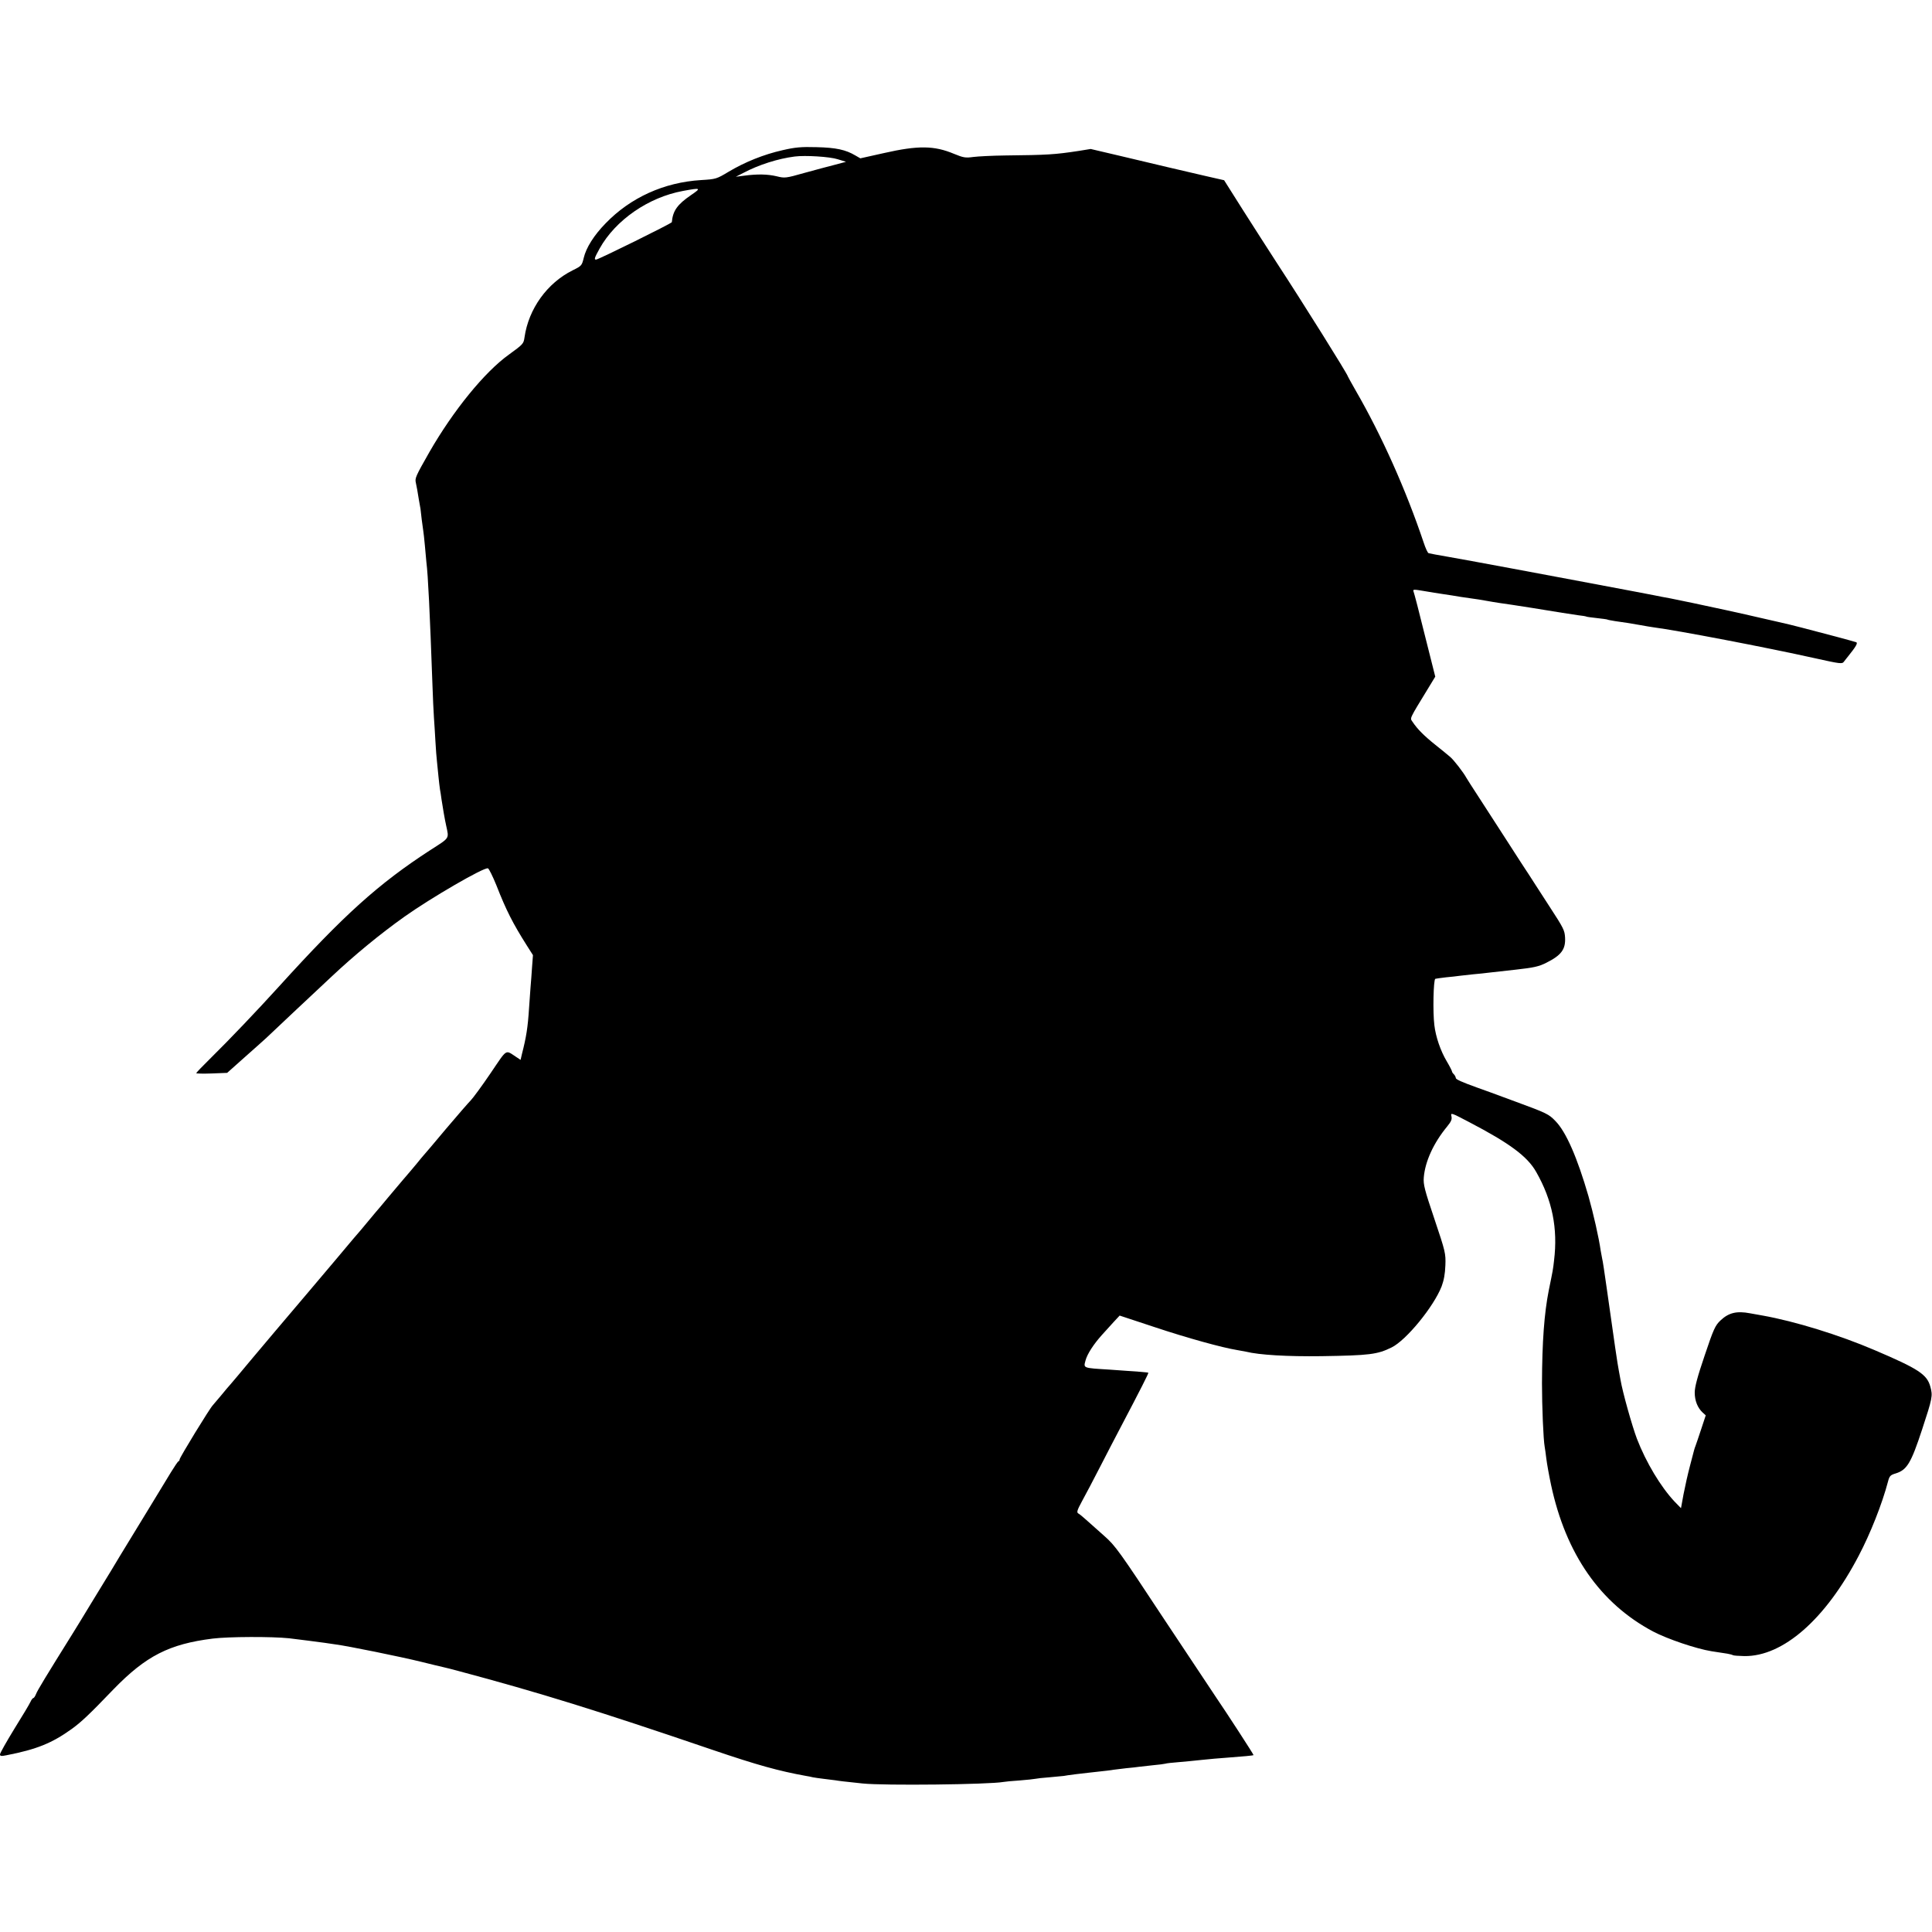
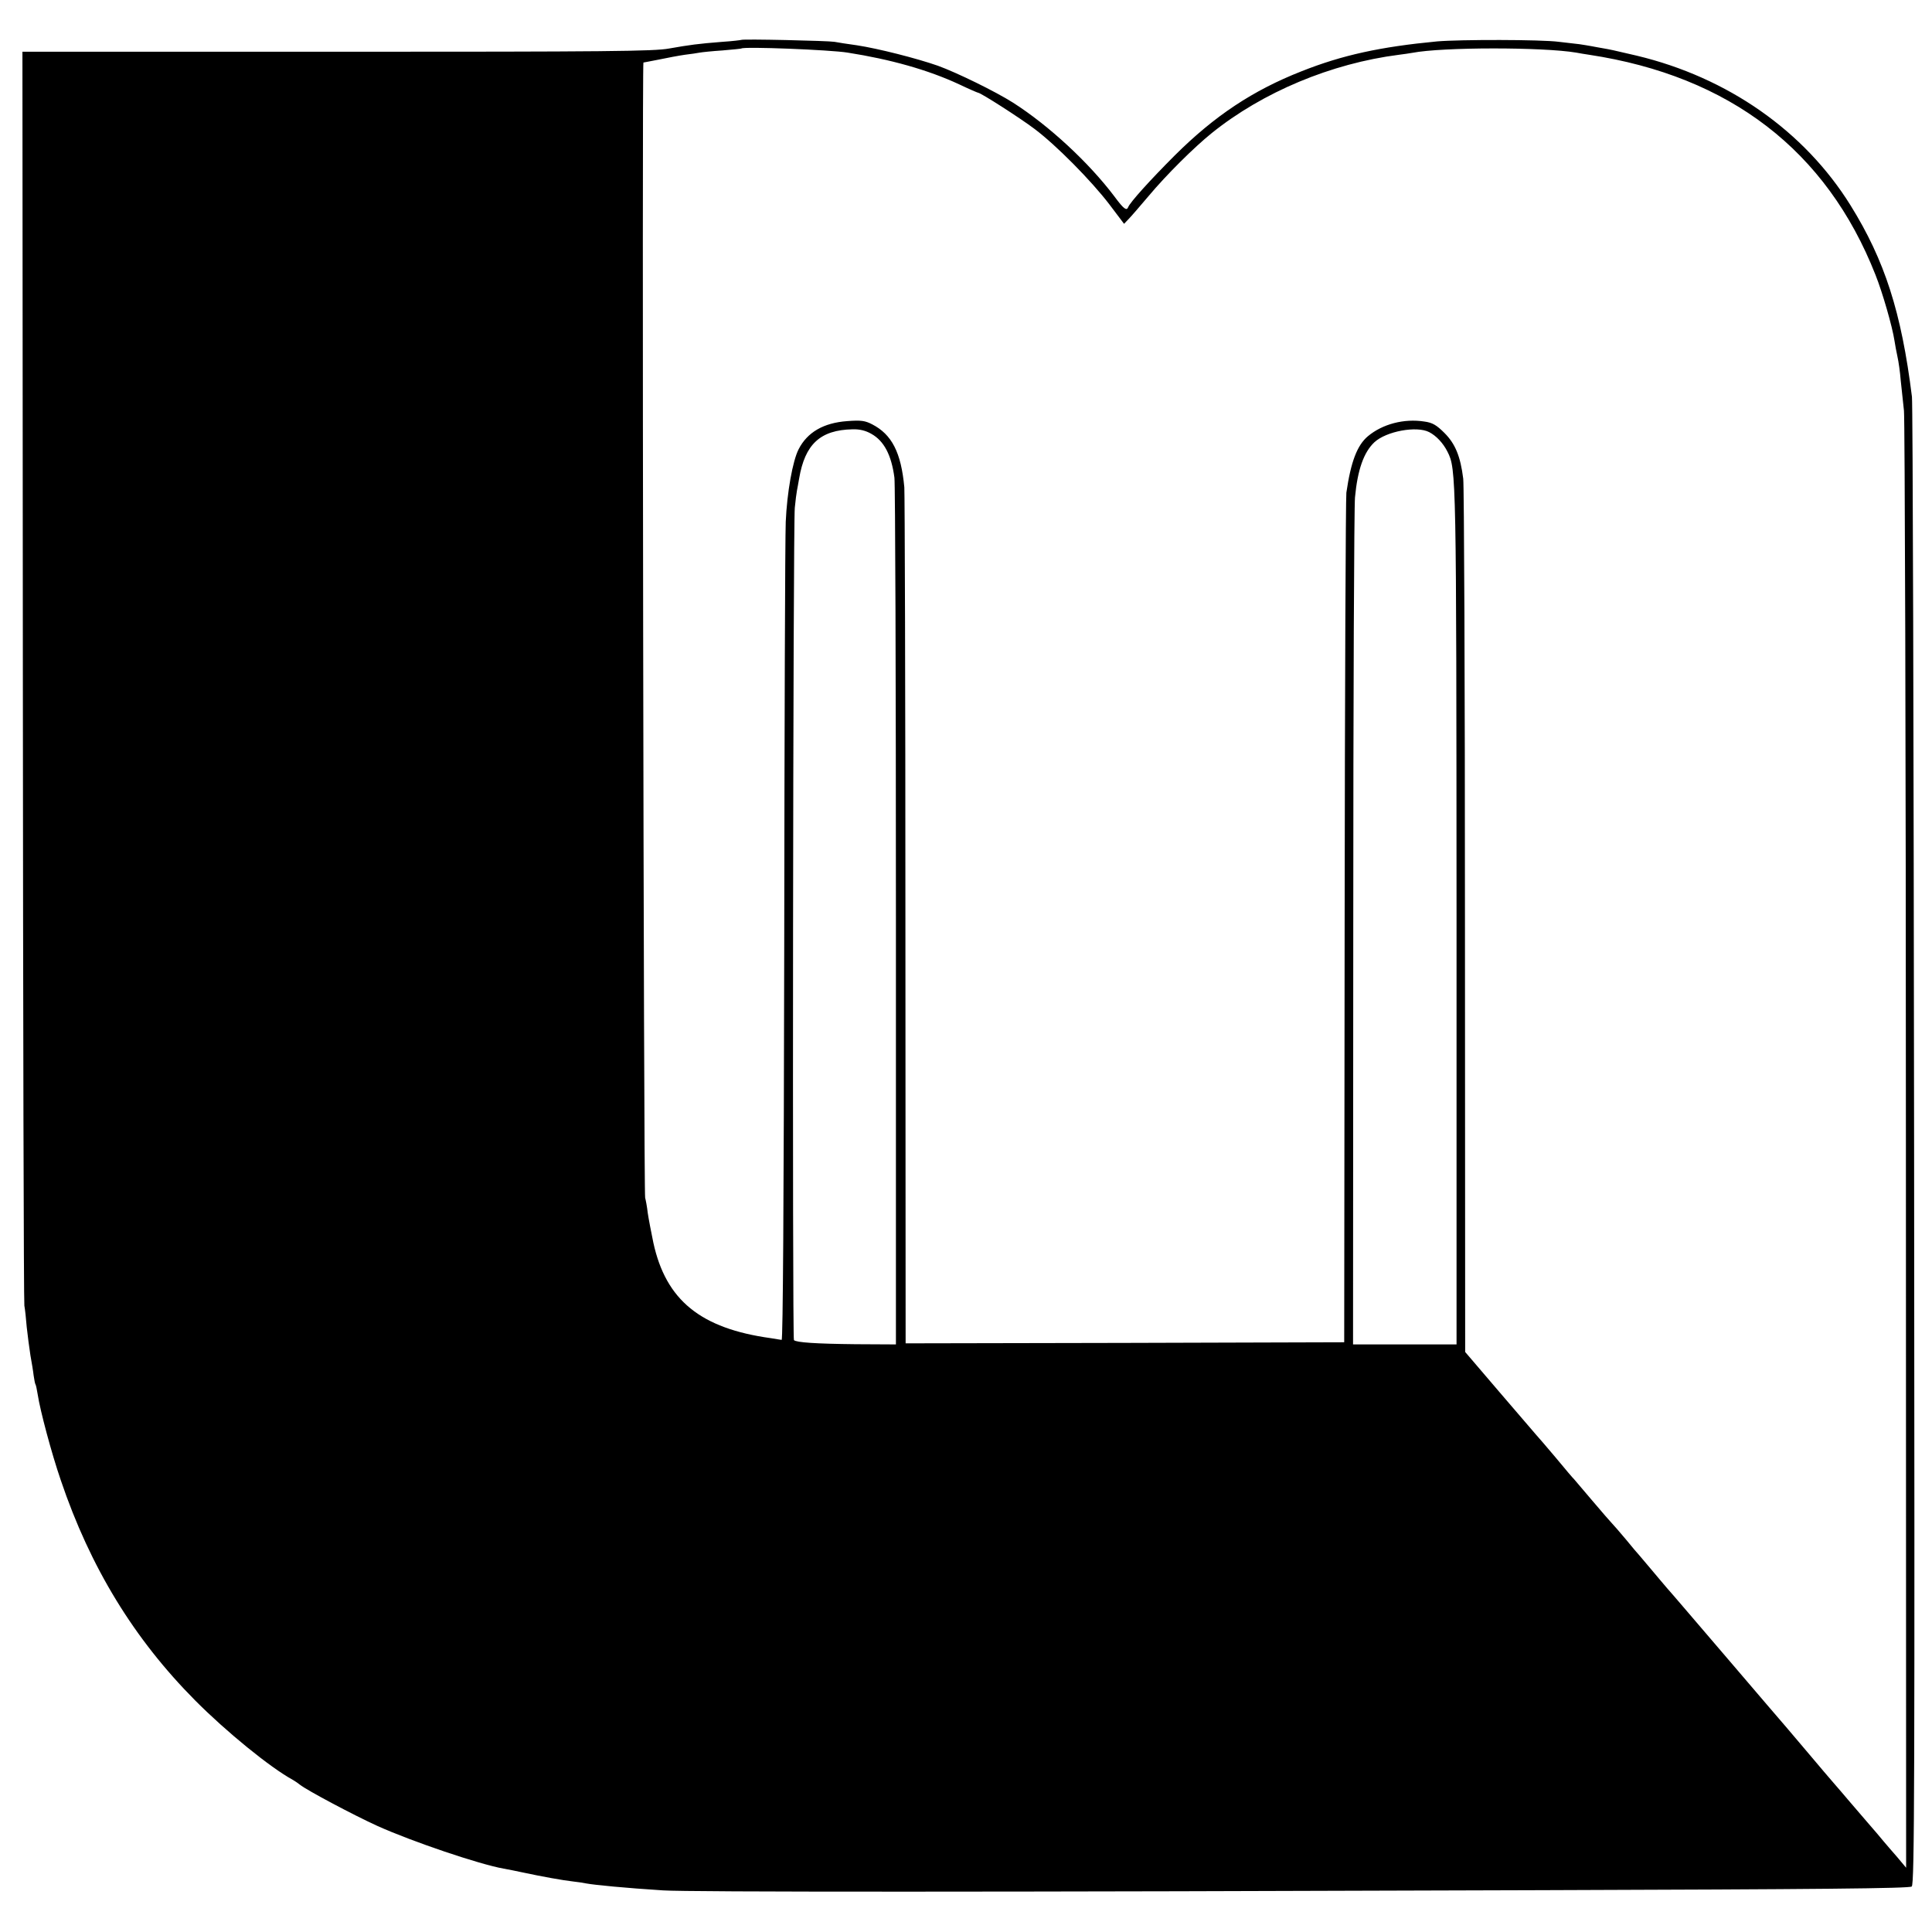
- <svg xmlns="http://www.w3.org/2000/svg" version="1.0" width="1280pt" height="1280pt" viewBox="0 0 1280 1280" preserveAspectRatio="xMidYMid meet">
-   <g transform="translate(0,1280) scale(0.1,-0.1)" fill="#000000" stroke="none">
-     <path d="M5185 11805 c-125 -28 -251 -79 -358 -143 -80 -48 -84 -49 -182 -55 -246 -15 -468 -116 -633 -287 -77 -79 -129 -161 -145 -230 -12 -49 -14 -52 -73 -81 -169 -84 -292 -255 -319 -444 -6 -42 -8 -45 -103 -114 -161 -115 -369 -371 -527 -646 -91 -160 -97 -173 -90 -203 7 -33 11 -55 20 -112 4 -25 9 -53 11 -62 1 -9 5 -41 8 -70 4 -29 8 -62 10 -73 2 -11 7 -56 11 -100 4 -44 8 -93 10 -110 11 -84 23 -336 40 -810 3 -82 7 -181 10 -220 3 -38 7 -110 10 -160 3 -49 7 -108 10 -130 2 -22 7 -67 10 -100 3 -33 8 -71 10 -85 3 -14 7 -43 10 -65 7 -48 23 -141 31 -175 19 -89 26 -78 -105 -162 -345 -224 -573 -430 -1002 -903 -146 -161 -333 -357 -451 -473 -54 -53 -98 -99 -98 -102 0 -3 46 -4 102 -2 l103 4 120 107 c66 58 129 115 141 126 35 34 310 292 431 405 150 141 321 282 483 397 176 125 529 330 553 320 7 -3 32 -54 56 -113 64 -164 109 -252 200 -396 l42 -66 -6 -79 c-3 -43 -7 -103 -10 -133 -2 -30 -7 -93 -10 -140 -8 -126 -18 -190 -47 -303 l-9 -39 -27 18 c-77 50 -58 61 -173 -108 -57 -84 -116 -164 -130 -178 -14 -14 -88 -99 -165 -190 -76 -91 -143 -170 -149 -176 -5 -6 -25 -29 -43 -52 -32 -39 -43 -51 -95 -112 -12 -14 -56 -66 -97 -115 -41 -50 -77 -92 -80 -95 -3 -3 -25 -30 -50 -60 -25 -30 -47 -57 -50 -60 -3 -3 -78 -90 -165 -195 -88 -104 -172 -203 -186 -220 -29 -33 -399 -471 -464 -550 -22 -26 -45 -53 -50 -59 -6 -6 -33 -38 -60 -71 -28 -33 -52 -62 -55 -65 -19 -18 -220 -347 -220 -359 0 -5 -3 -11 -8 -13 -4 -1 -26 -34 -50 -73 -23 -38 -89 -146 -146 -240 -57 -93 -142 -232 -188 -308 -45 -76 -90 -149 -98 -162 -8 -14 -53 -86 -99 -162 -46 -76 -99 -163 -118 -193 -179 -287 -235 -379 -244 -403 -6 -15 -14 -27 -18 -27 -4 0 -13 -11 -19 -25 -6 -14 -54 -94 -107 -179 -52 -85 -95 -161 -95 -169 0 -12 8 -13 43 -6 200 39 301 80 432 174 62 45 113 92 278 264 214 220 368 299 657 335 106 13 390 14 505 2 69 -8 198 -25 235 -30 14 -2 48 -7 75 -11 78 -10 428 -81 566 -115 68 -17 135 -33 149 -36 14 -3 58 -14 98 -25 539 -144 919 -262 1682 -522 297 -101 438 -140 620 -173 14 -2 34 -6 45 -9 11 -2 43 -7 70 -10 28 -3 64 -8 80 -10 30 -5 48 -7 180 -21 142 -15 838 -7 932 10 10 2 59 7 108 10 50 4 97 9 105 11 8 2 50 7 93 10 43 4 86 8 95 9 18 4 119 17 162 21 118 13 154 17 168 20 9 1 46 6 82 10 36 3 76 8 90 10 14 2 54 6 90 10 36 3 72 8 80 10 8 3 47 7 85 10 39 3 108 10 155 15 47 5 123 12 170 15 108 8 173 14 175 17 2 3 -182 286 -245 378 -17 25 -174 261 -349 525 -296 449 -322 485 -396 550 -44 39 -97 86 -118 105 -21 19 -45 39 -53 43 -12 7 -8 21 24 80 22 40 77 144 122 232 45 88 106 205 135 260 130 247 186 358 183 360 -3 3 -52 7 -258 21 -178 11 -172 9 -158 61 11 42 54 108 108 168 20 22 55 60 77 85 l41 44 233 -77 c216 -72 449 -136 543 -151 21 -4 48 -9 60 -11 89 -22 274 -33 501 -30 317 5 370 11 465 58 97 48 278 269 331 404 15 40 23 83 25 140 3 78 0 91 -72 305 -66 196 -75 230 -71 278 9 106 65 228 155 337 27 33 33 48 28 68 -6 25 -1 23 119 -40 268 -140 385 -227 443 -330 106 -186 144 -373 118 -586 -7 -62 -7 -61 -35 -198 -30 -152 -44 -339 -45 -616 0 -154 9 -371 18 -421 2 -10 7 -46 11 -79 4 -33 18 -111 31 -172 98 -459 326 -786 676 -972 95 -50 287 -115 388 -131 41 -6 88 -14 104 -16 16 -3 33 -7 37 -10 5 -3 39 -5 76 -6 256 -3 537 243 757 664 77 146 156 345 195 494 9 35 16 42 50 52 75 23 102 68 175 290 69 210 72 224 55 285 -22 81 -78 118 -369 242 -233 100 -528 191 -741 229 -8 1 -45 8 -84 15 -89 17 -142 4 -196 -47 -35 -33 -46 -56 -105 -232 -48 -141 -66 -209 -66 -246 0 -54 19 -101 52 -132 l21 -19 -31 -94 c-17 -52 -34 -101 -37 -109 -7 -18 -6 -14 -36 -130 -14 -52 -33 -137 -43 -189 l-17 -93 -42 43 c-92 98 -189 259 -250 417 -32 85 -95 308 -109 392 -3 19 -8 46 -11 60 -8 40 -29 181 -80 545 -14 99 -27 187 -30 195 -2 8 -6 32 -10 54 -12 86 -49 248 -81 361 -74 255 -148 426 -219 498 -44 46 -59 53 -263 128 -119 44 -235 87 -257 94 -100 36 -140 54 -140 63 0 6 -6 17 -12 24 -7 6 -13 15 -13 19 0 4 -15 34 -34 66 -42 70 -74 164 -83 241 -11 89 -6 299 6 307 3 1 35 6 71 10 36 3 76 8 90 10 14 2 54 6 90 10 36 3 83 8 105 11 22 2 103 11 179 20 116 13 150 20 200 45 100 50 129 89 125 167 -3 49 -8 60 -107 212 -30 47 -74 114 -97 150 -23 36 -50 78 -61 94 -22 34 -13 19 -139 215 -55 86 -132 204 -170 263 -39 59 -74 115 -80 125 -19 35 -83 118 -107 138 -12 11 -57 47 -98 80 -74 59 -120 105 -151 152 -18 28 -28 8 108 231 l42 69 -69 274 c-37 151 -71 281 -75 290 -6 15 1 15 71 3 42 -7 95 -16 118 -19 22 -3 52 -8 66 -10 35 -6 77 -13 130 -20 25 -3 68 -10 95 -15 28 -5 68 -12 90 -15 62 -8 353 -54 415 -65 30 -5 78 -12 105 -16 28 -3 52 -7 55 -9 3 -2 34 -6 70 -10 36 -4 67 -8 70 -10 3 -2 26 -6 50 -10 64 -9 97 -14 165 -26 33 -6 73 -13 89 -15 157 -20 752 -134 1066 -204 176 -39 185 -40 197 -23 8 10 19 25 26 33 53 66 67 90 55 95 -24 8 -206 57 -358 96 -41 11 -115 29 -165 40 -49 11 -97 22 -105 24 -119 28 -353 79 -455 100 -165 34 -163 34 -205 41 -19 4 -44 9 -55 11 -18 4 -142 27 -545 103 -188 35 -634 119 -660 123 -14 3 -81 15 -150 27 -69 12 -130 23 -135 25 -6 1 -21 34 -33 71 -117 348 -278 709 -451 1008 -28 49 -51 91 -51 92 0 12 -296 485 -475 759 -50 77 -148 230 -218 340 l-127 201 -123 28 c-157 36 -313 73 -561 132 l-200 47 -80 -13 c-158 -24 -205 -27 -486 -30 -85 -1 -181 -6 -212 -10 -51 -7 -65 -5 -128 21 -131 55 -238 56 -463 5 l-157 -35 -33 19 c-64 38 -128 52 -257 55 -103 3 -143 -1 -225 -20z m365 -60 l55 -17 -75 -20 c-41 -10 -132 -35 -202 -54 -123 -35 -129 -35 -182 -22 -59 14 -127 16 -216 4 l-55 -7 49 25 c104 55 231 95 341 109 70 9 232 -1 285 -18z m-971 -237 c-92 -63 -121 -104 -128 -180 -1 -8 -487 -248 -502 -248 -14 0 -11 11 24 74 105 188 323 339 552 381 119 22 123 20 54 -27z" />
+ <svg xmlns="http://www.w3.org/2000/svg" version="1.0" width="896pt" height="896pt" viewBox="0 0 896 896" preserveAspectRatio="xMidYMid meet">
+   <g transform="translate(0,896) scale(0.1,-0.1)" fill="#000000" stroke="none">
+     <path d="M3438 8775 c-2 -1 -41 -6 -88 -9 -114 -9 -150 -14 -247 -31 -70 -13 -286 -15 -1540 -15 l-1459 0 2 -2892 c1 -1591 4 -2906 7 -2923 3 -16 8 -61 11 -100 4 -38 12 -97 17 -130 6 -33 13 -75 15 -94 3 -19 6 -37 8 -40 3 -4 7 -25 11 -49 11 -73 64 -272 107 -397 137 -405 340 -736 623 -1021 144 -145 349 -312 454 -369 10 -6 25 -16 32 -22 31 -25 247 -140 359 -191 162 -73 473 -178 585 -198 17 -3 59 -11 95 -19 79 -17 183 -36 230 -41 19 -2 46 -6 60 -9 38 -7 182 -21 355 -32 123 -8 1528 -8 4079 1 1282 4 1702 8 1712 17 13 10 14 486 11 3433 -2 1882 -6 3446 -10 3476 -49 393 -126 632 -285 888 -214 344 -569 593 -992 694 -115 27 -121 28 -155 34 -16 3 -41 7 -55 10 -14 3 -38 6 -55 9 -16 2 -59 7 -95 11 -82 11 -459 11 -565 2 -262 -25 -439 -63 -630 -139 -224 -88 -402 -206 -586 -389 -114 -114 -209 -219 -217 -241 -7 -18 -21 -8 -63 49 -119 158 -305 330 -471 436 -82 52 -260 139 -348 171 -100 35 -278 80 -376 95 -43 6 -90 13 -104 16 -28 5 -426 14 -432 9z m493 -59 c198 -31 373 -80 517 -147 46 -22 86 -39 88 -39 12 0 196 -118 262 -168 100 -75 263 -240 347 -350 l68 -90 21 22 c12 12 53 60 93 107 82 98 212 227 293 292 236 190 554 323 868 363 20 2 48 7 62 9 140 27 604 27 760 1 14 -3 41 -7 60 -10 652 -99 1101 -444 1328 -1021 32 -80 78 -239 88 -305 3 -19 9 -53 14 -75 5 -22 12 -71 15 -110 4 -38 11 -101 15 -140 4 -38 9 -1574 9 -3413 l1 -3344 -41 49 c-23 26 -51 59 -63 73 -11 14 -48 57 -81 95 -33 38 -71 83 -85 99 -14 17 -41 48 -60 70 -20 23 -74 86 -120 141 -47 55 -94 111 -106 125 -12 14 -136 158 -274 320 -139 162 -264 309 -279 325 -14 17 -49 57 -76 90 -28 33 -52 62 -55 65 -3 3 -30 34 -59 70 -30 36 -60 70 -65 75 -6 6 -47 53 -91 105 -44 52 -82 97 -85 100 -4 3 -42 48 -85 100 -44 52 -85 100 -91 106 -6 7 -82 96 -170 198 l-159 186 -1 1998 c0 1098 -4 2022 -8 2052 -13 104 -37 162 -87 212 -37 37 -56 48 -93 53 -95 15 -195 -12 -262 -68 -50 -42 -79 -118 -100 -262 -3 -22 -7 -917 -8 -1990 l-2 -1950 -1017 -3 -1017 -2 -1 1962 c0 1080 -3 1983 -5 2008 -15 162 -58 245 -149 292 -33 17 -51 20 -116 15 -110 -8 -185 -52 -225 -130 -28 -54 -54 -201 -60 -337 -3 -74 -6 -958 -7 -1965 -2 -1197 -6 -1829 -12 -1829 -6 1 -28 4 -50 8 -326 45 -487 176 -545 443 -10 48 -22 111 -26 138 -3 28 -9 59 -12 70 -7 25 -15 5265 -8 5265 2 0 36 7 73 14 38 8 91 18 119 22 27 3 58 8 69 10 11 2 58 7 105 10 47 4 87 8 88 9 11 10 413 -6 493 -19z m110 -1768 c59 -33 93 -98 107 -203 4 -27 7 -943 7 -2035 l0 -1985 -187 1 c-186 2 -275 8 -286 19 -8 8 -4 3784 4 3860 3 33 8 69 10 80 2 11 7 36 10 55 27 160 98 226 248 229 33 1 61 -6 87 -21z m2587 8 c33 -17 65 -51 85 -91 41 -81 41 -105 42 -2165 l0 -1975 -240 0 -240 0 1 1930 c0 1062 4 1961 8 1998 12 129 41 210 90 256 55 51 196 77 254 47z" />
  </g>
</svg>
